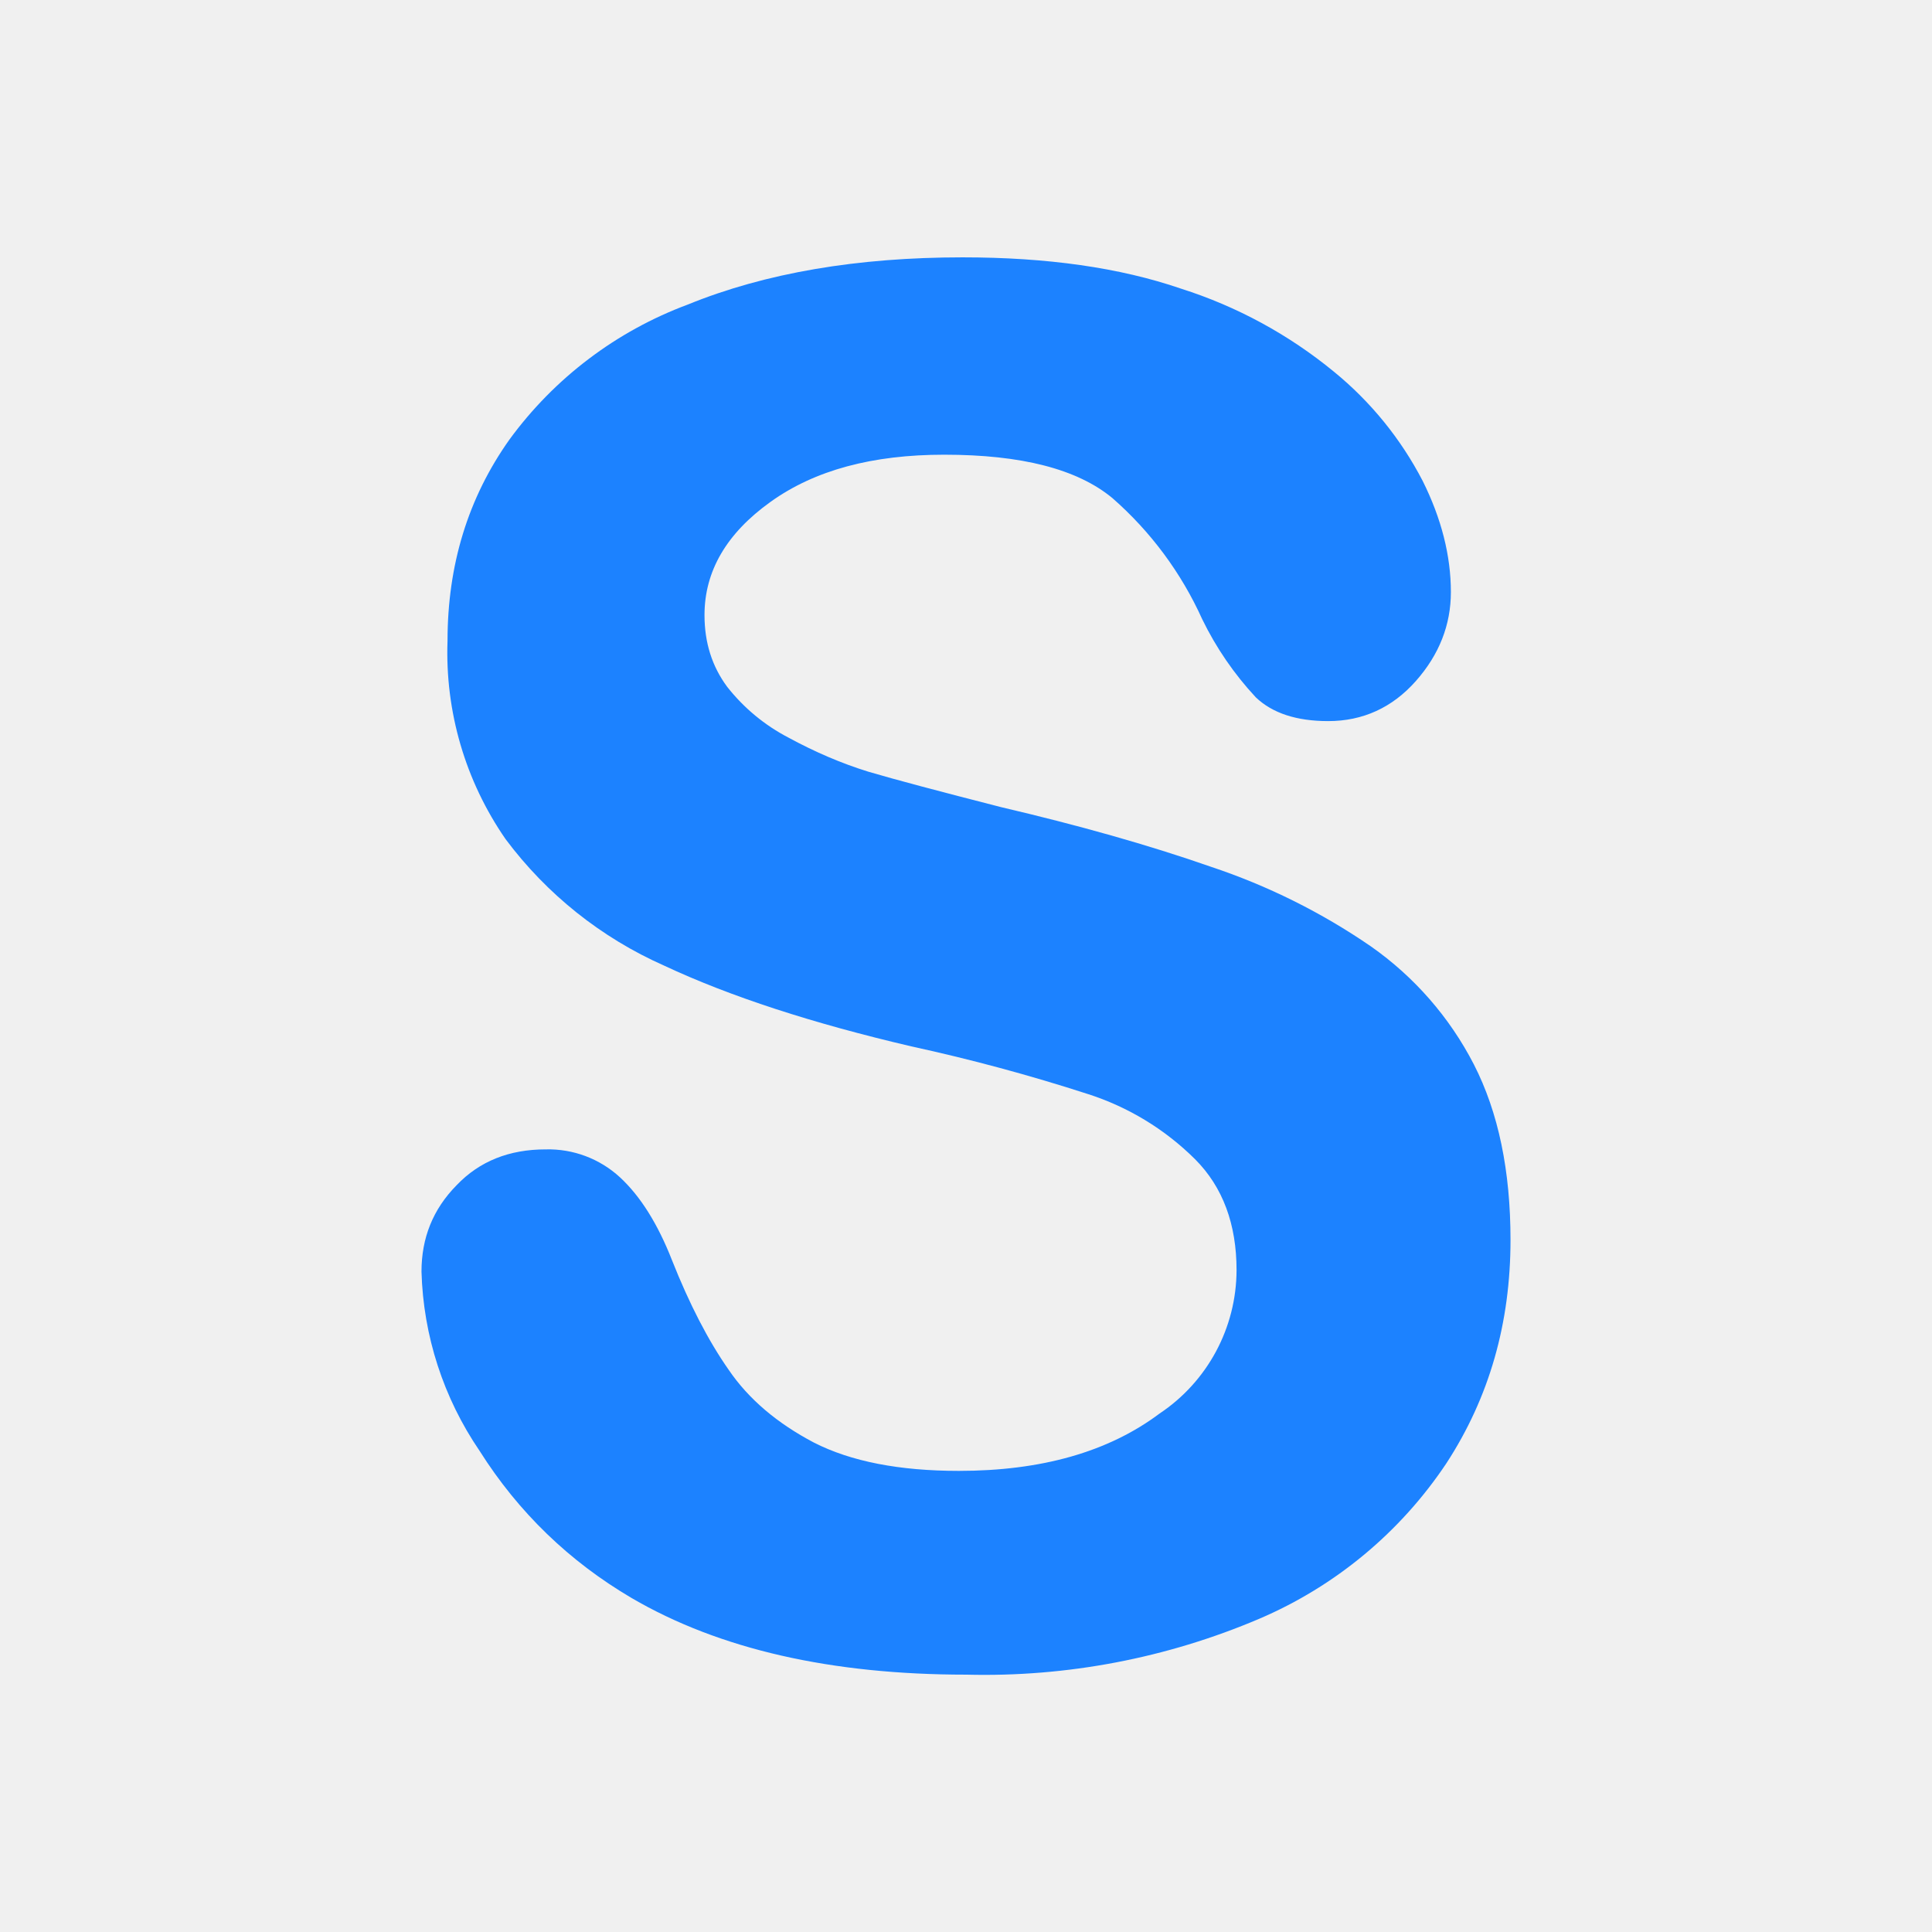
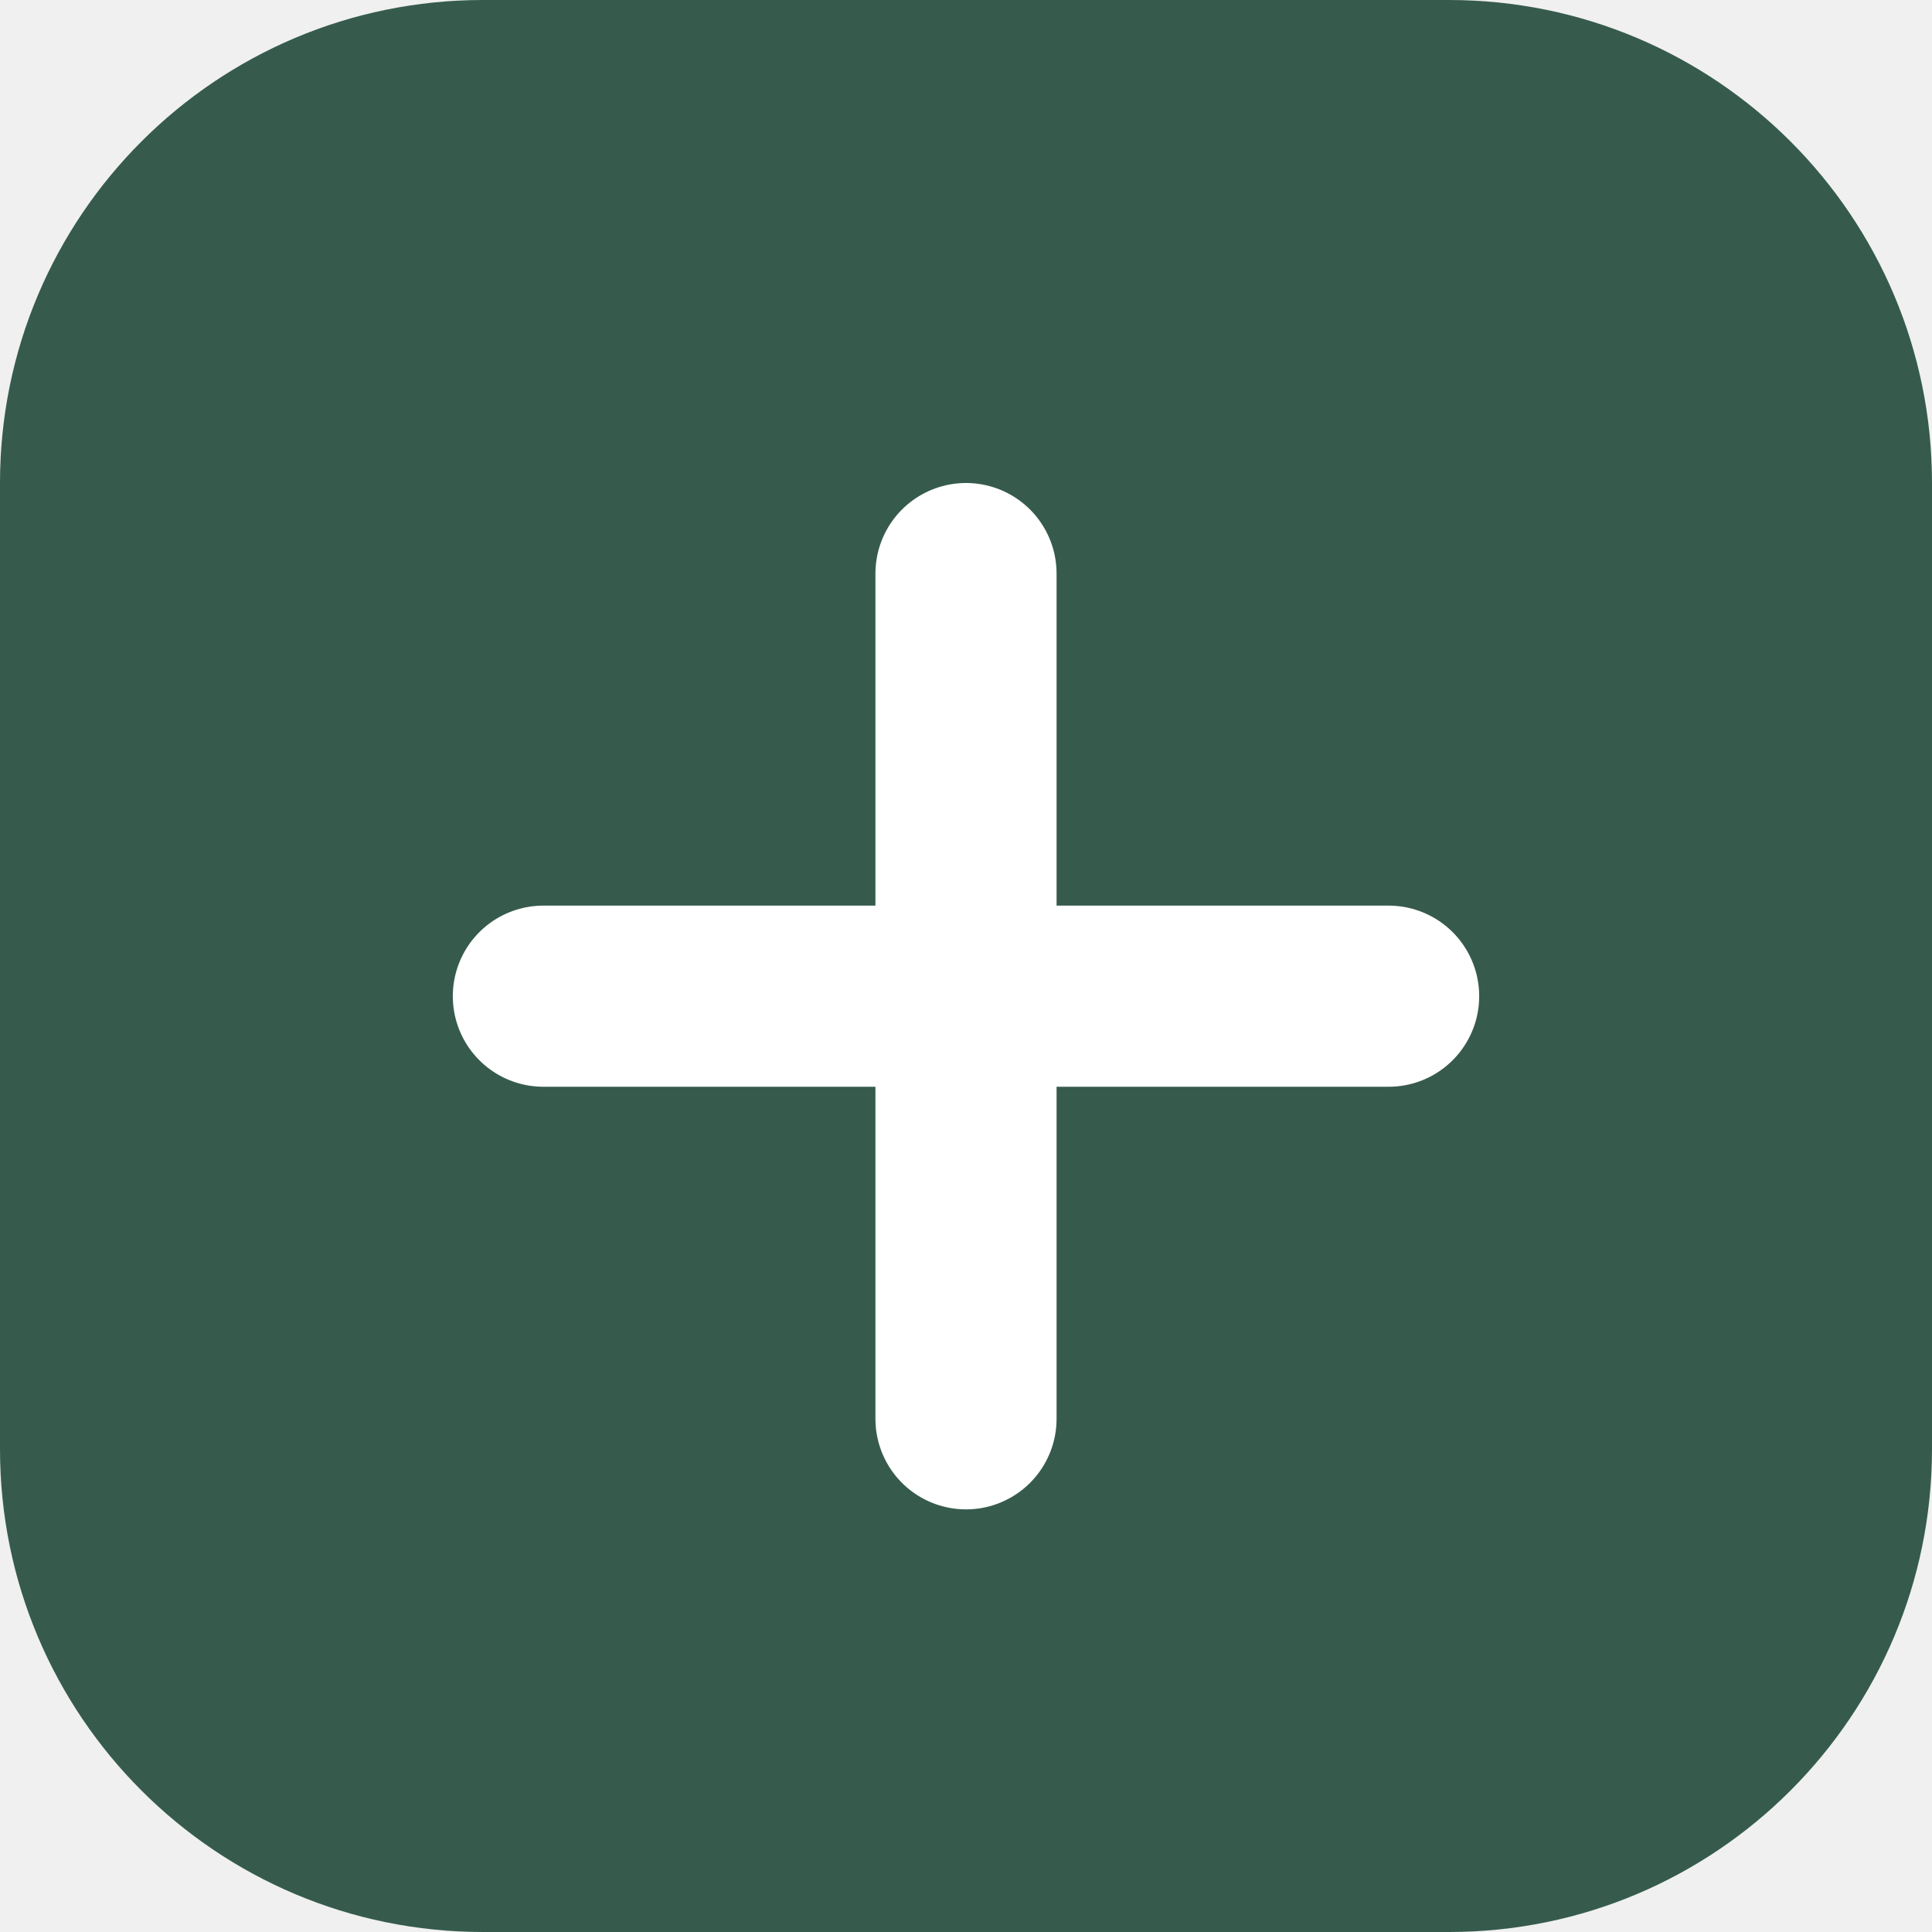
- <svg xmlns="http://www.w3.org/2000/svg" xml:space="preserve" fill-rule="evenodd" stroke-linejoin="round" stroke-miterlimit="2" clip-rule="evenodd" viewBox="0 0 512 512">
-   <path id="part-2" fill="#1c82ff" fill-rule="nonzero" d="M400.3 328.6c0 22-5.6 41.7-17 59.2a113 113 0 0 1-49.6 41.2 186 186 0 0 1-77.6 14.8c-35.8 0-65.4-6.7-88.7-20.3-16.5-9.7-30-22.7-40.3-39a88.6 88.6 0 0 1-15.4-47.5c0-8.9 3-16.5 9.3-22.9 6.1-6.4 14-9.5 23.6-9.5a28 28 0 0 1 19.7 7.4c5.4 5 10 12.3 13.8 22 4.6 11.6 9.6 21.3 15 29 5.3 7.8 12.9 14.2 22.6 19.3q14.7 7.5 38.4 7.5c21.8 0 39.6-5 53.2-15.2a45.8 45.8 0 0 0 20.4-38c0-12.1-3.6-22-11-29.4a71 71 0 0 0-28.5-17.3 490 490 0 0 0-46.7-12.6c-26.1-6.1-48-13.2-65.5-21.4a106 106 0 0 1-42-33.5 86.8 86.8 0 0 1-15.4-52.6c0-20 5.4-37.8 16.4-53.3a103 103 0 0 1 47.3-35.8c20.6-8.4 45-12.5 72.8-12.5 22.3 0 41.6 2.7 57.9 8.3a122 122 0 0 1 40.5 22 92 92 0 0 1 23.5 28.9c5 10 7.5 19.9 7.5 29.5 0 8.7-3.1 16.6-9.3 23.6s-14 10.6-23.2 10.6q-12.6 0-19.2-6.3a85 85 0 0 1-14.2-20.7 94 94 0 0 0-23.8-32.1c-9.3-7.7-24.1-11.5-44.6-11.5-19 0-34.3 4.1-46 12.5-11.6 8.3-17.5 18.3-17.5 30 0 7.3 2 13.6 6 19a50 50 0 0 0 16.3 13.5c7 3.8 14 6.8 21.1 9 7.1 2.1 18.8 5.2 35.2 9.4 20.5 4.8 39 10 55.6 15.8a169 169 0 0 1 42.4 21.1 86.6 86.6 0 0 1 27.3 31.3c6.5 12.7 9.7 28.2 9.7 46.5" />
+ <svg xmlns="http://www.w3.org/2000/svg" viewBox="0 0 64 64">
+   <rect width="64" height="64" rx="16" fill="#365b4d" />
+   <path d="M18 33h28M32 19v28" stroke="#fff" stroke-width="6" stroke-linecap="round" />
</svg>
